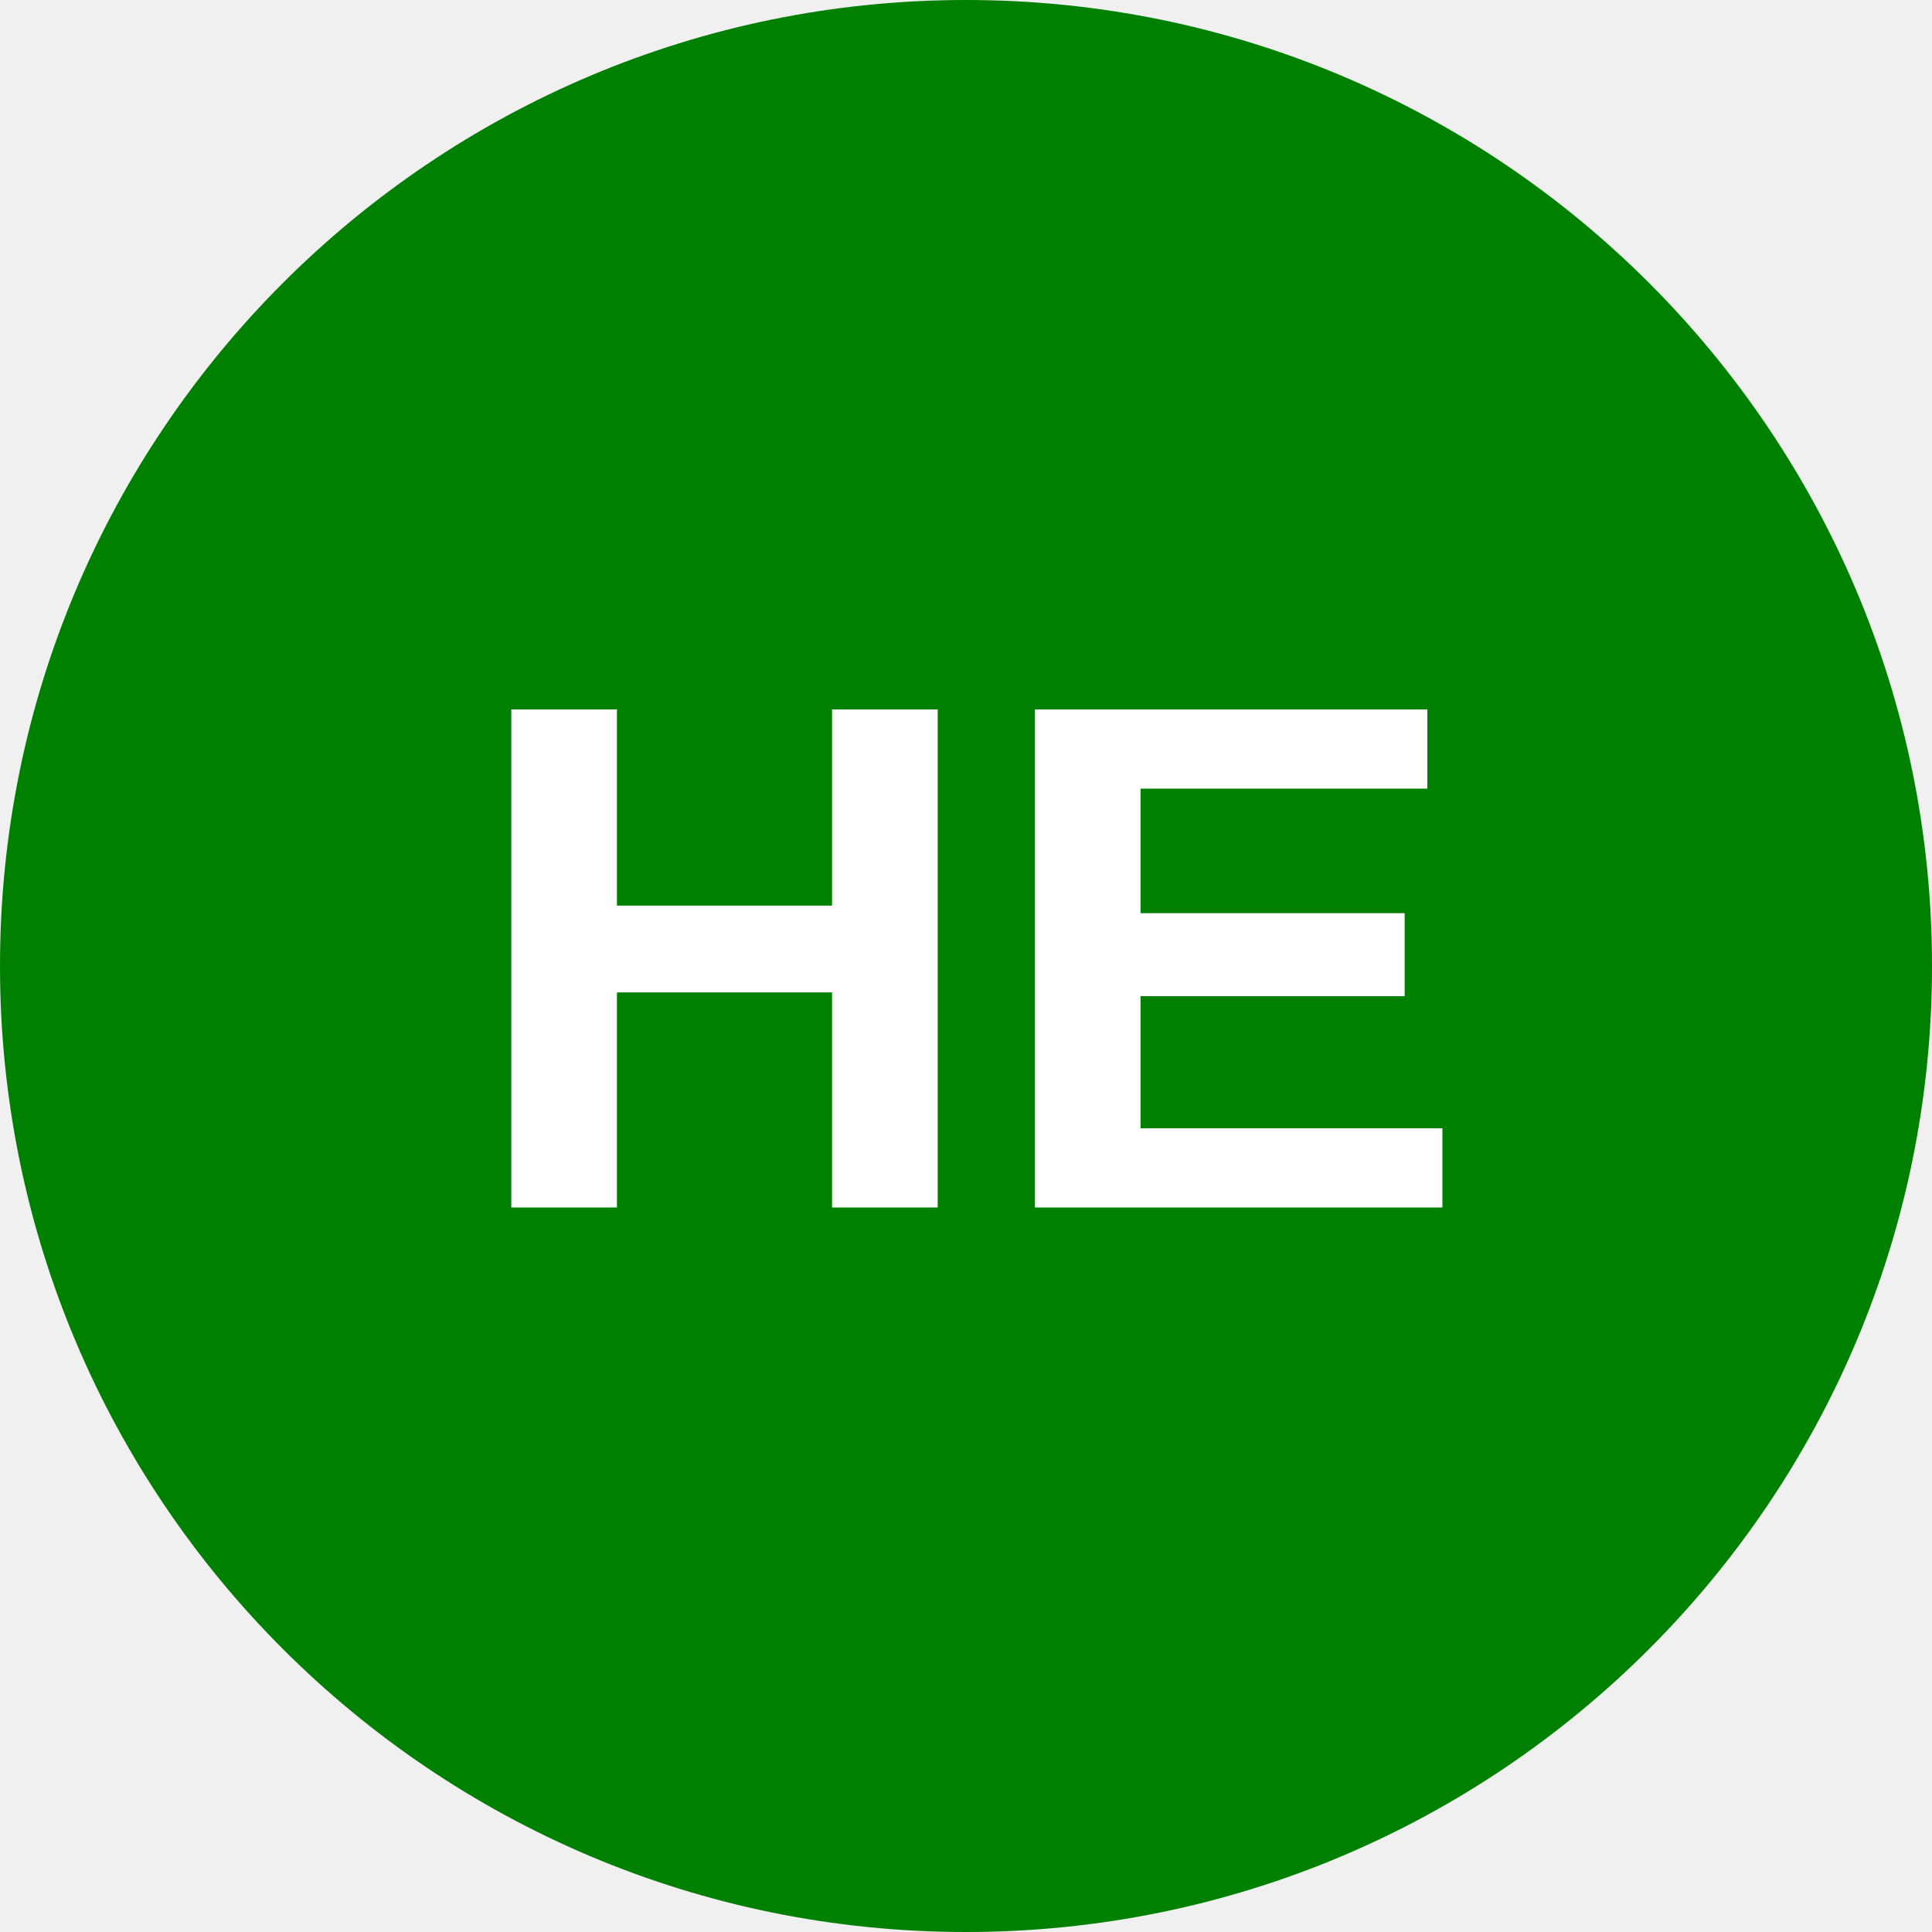
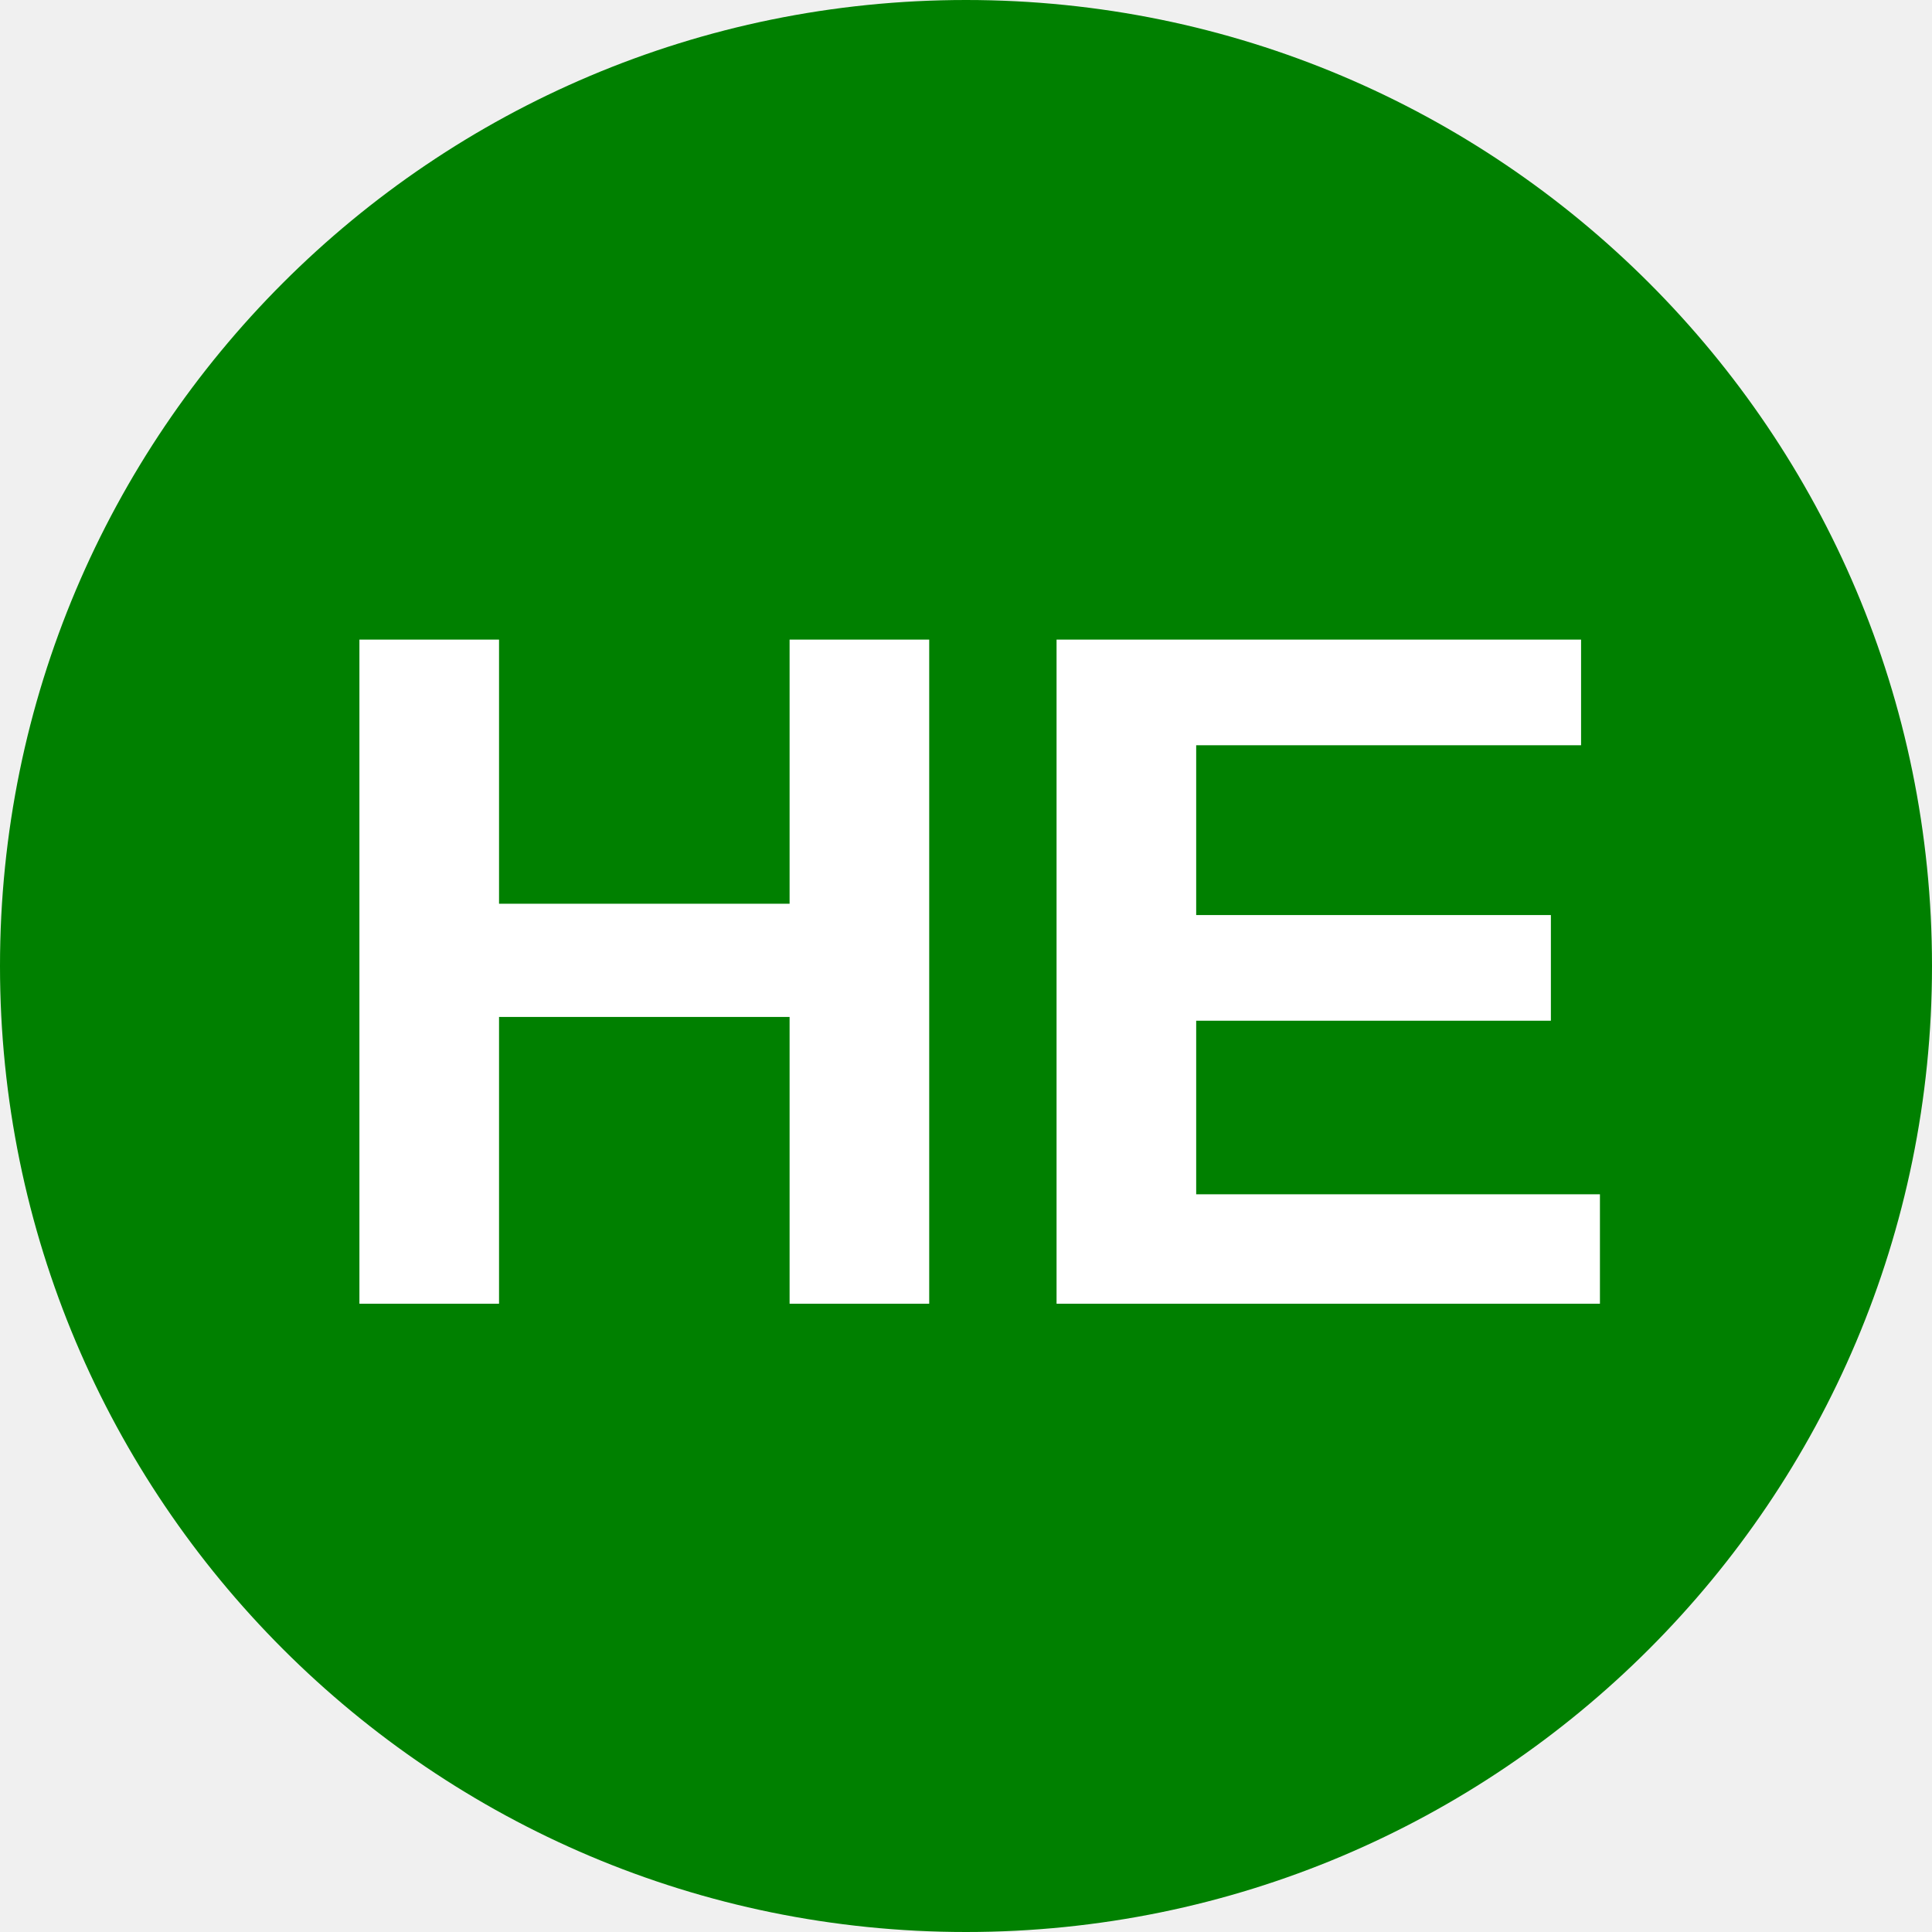
<svg xmlns="http://www.w3.org/2000/svg" viewBox="0 0 8 8">
  <circle cx="4" cy="4" r="4" fill="green" />
-   <text x="4" y="5" text-anchor="middle" font-weight="700" font-size="3" font-family="Arial" fill="#ffffff">HE</text>
+   <text x="4" y="5.4" text-anchor="middle" font-weight="700" font-size="4" font-family="Arial" fill="#fff">HE</text>
</svg>
